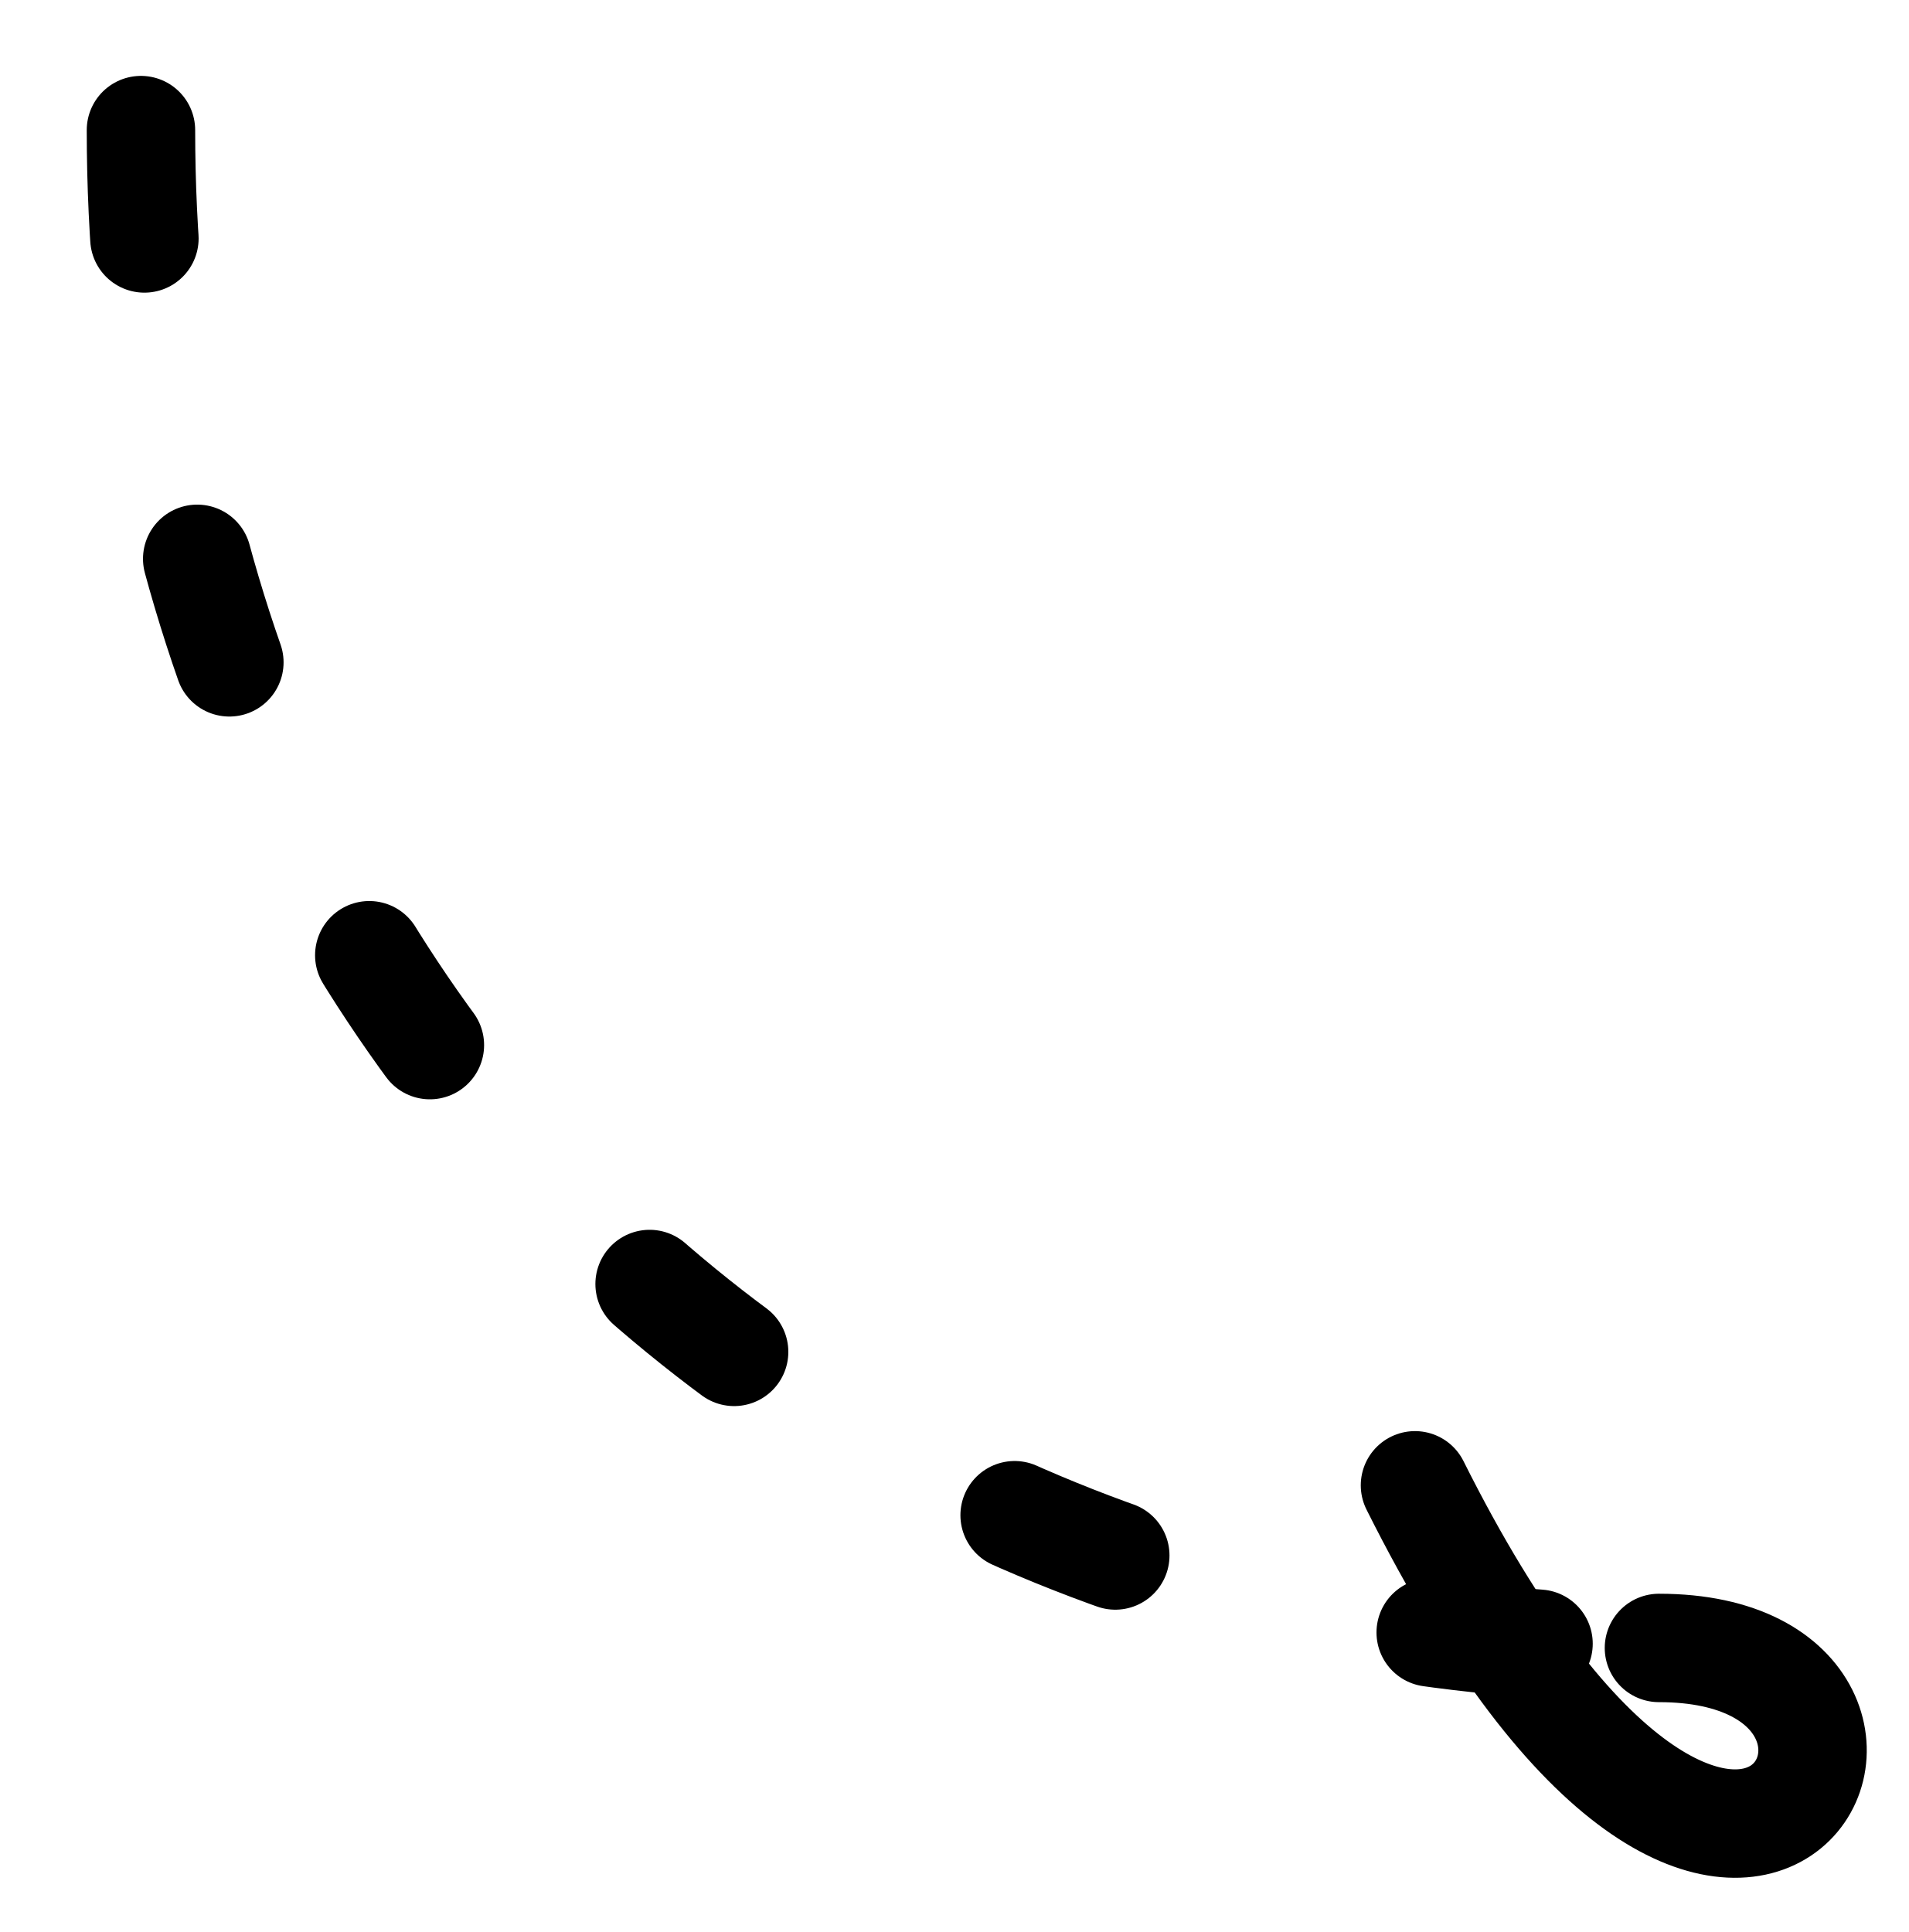
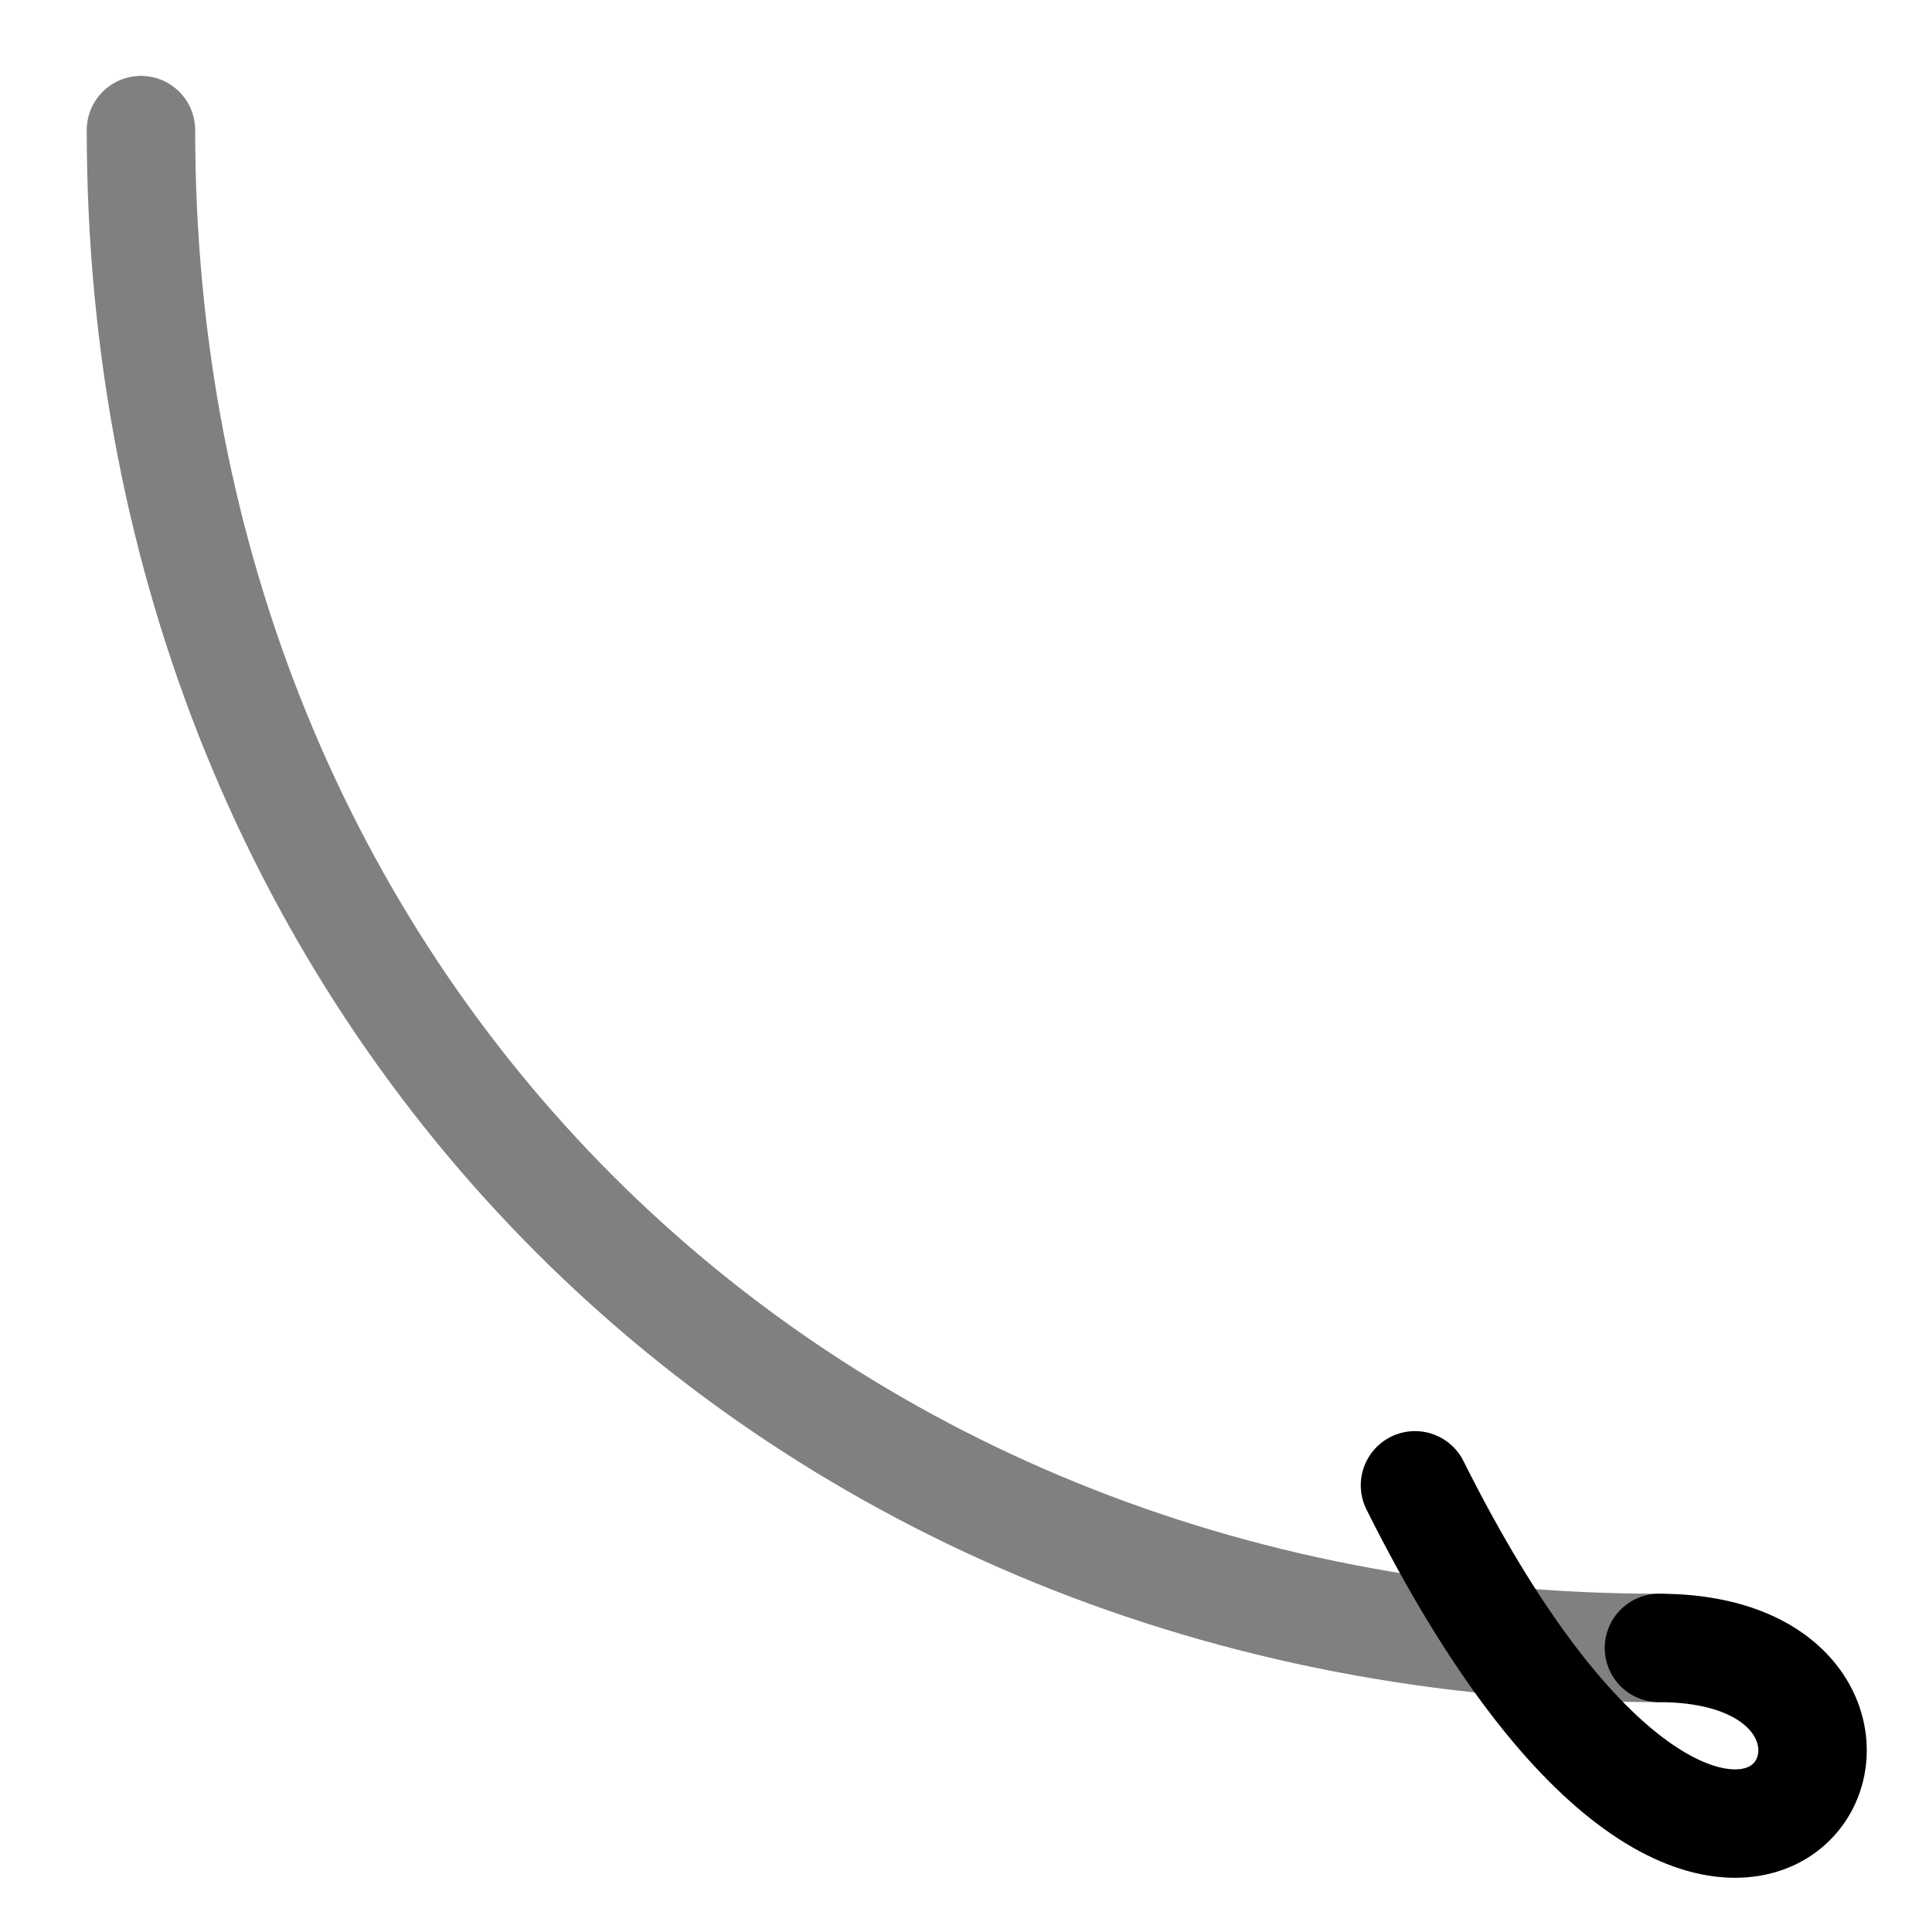
<svg xmlns="http://www.w3.org/2000/svg" viewBox="-440.958 -41 88 89.1" stroke-linejoin="round" stroke-linecap="round" stroke-width="5" stroke="#000000" fill="none" version="1.1" id="svg7" width="88" height="89.1">
  <defs id="defs7" />
  <g id="g7">
    <g id="g6">
      <g id="g5">
        <g id="g3">
-           <path d="m -434.458,-35 c 0,40 30,70 70,70" id="path2" style="stroke-dasharray:5,15;stroke-dashoffset:0" />
+           <path d="m -434.458,-35 c 0,40 30,70 70,70" id="path2" style="fill:none;stroke-dasharray:none;stroke-dashoffset:0;stroke:#808080;stroke-opacity:1" />
          <path d="m -364.458,35 c 15,0 3.75,22.5 -11.25,-7.5" id="path3" />
        </g>
      </g>
    </g>
  </g>
</svg>
